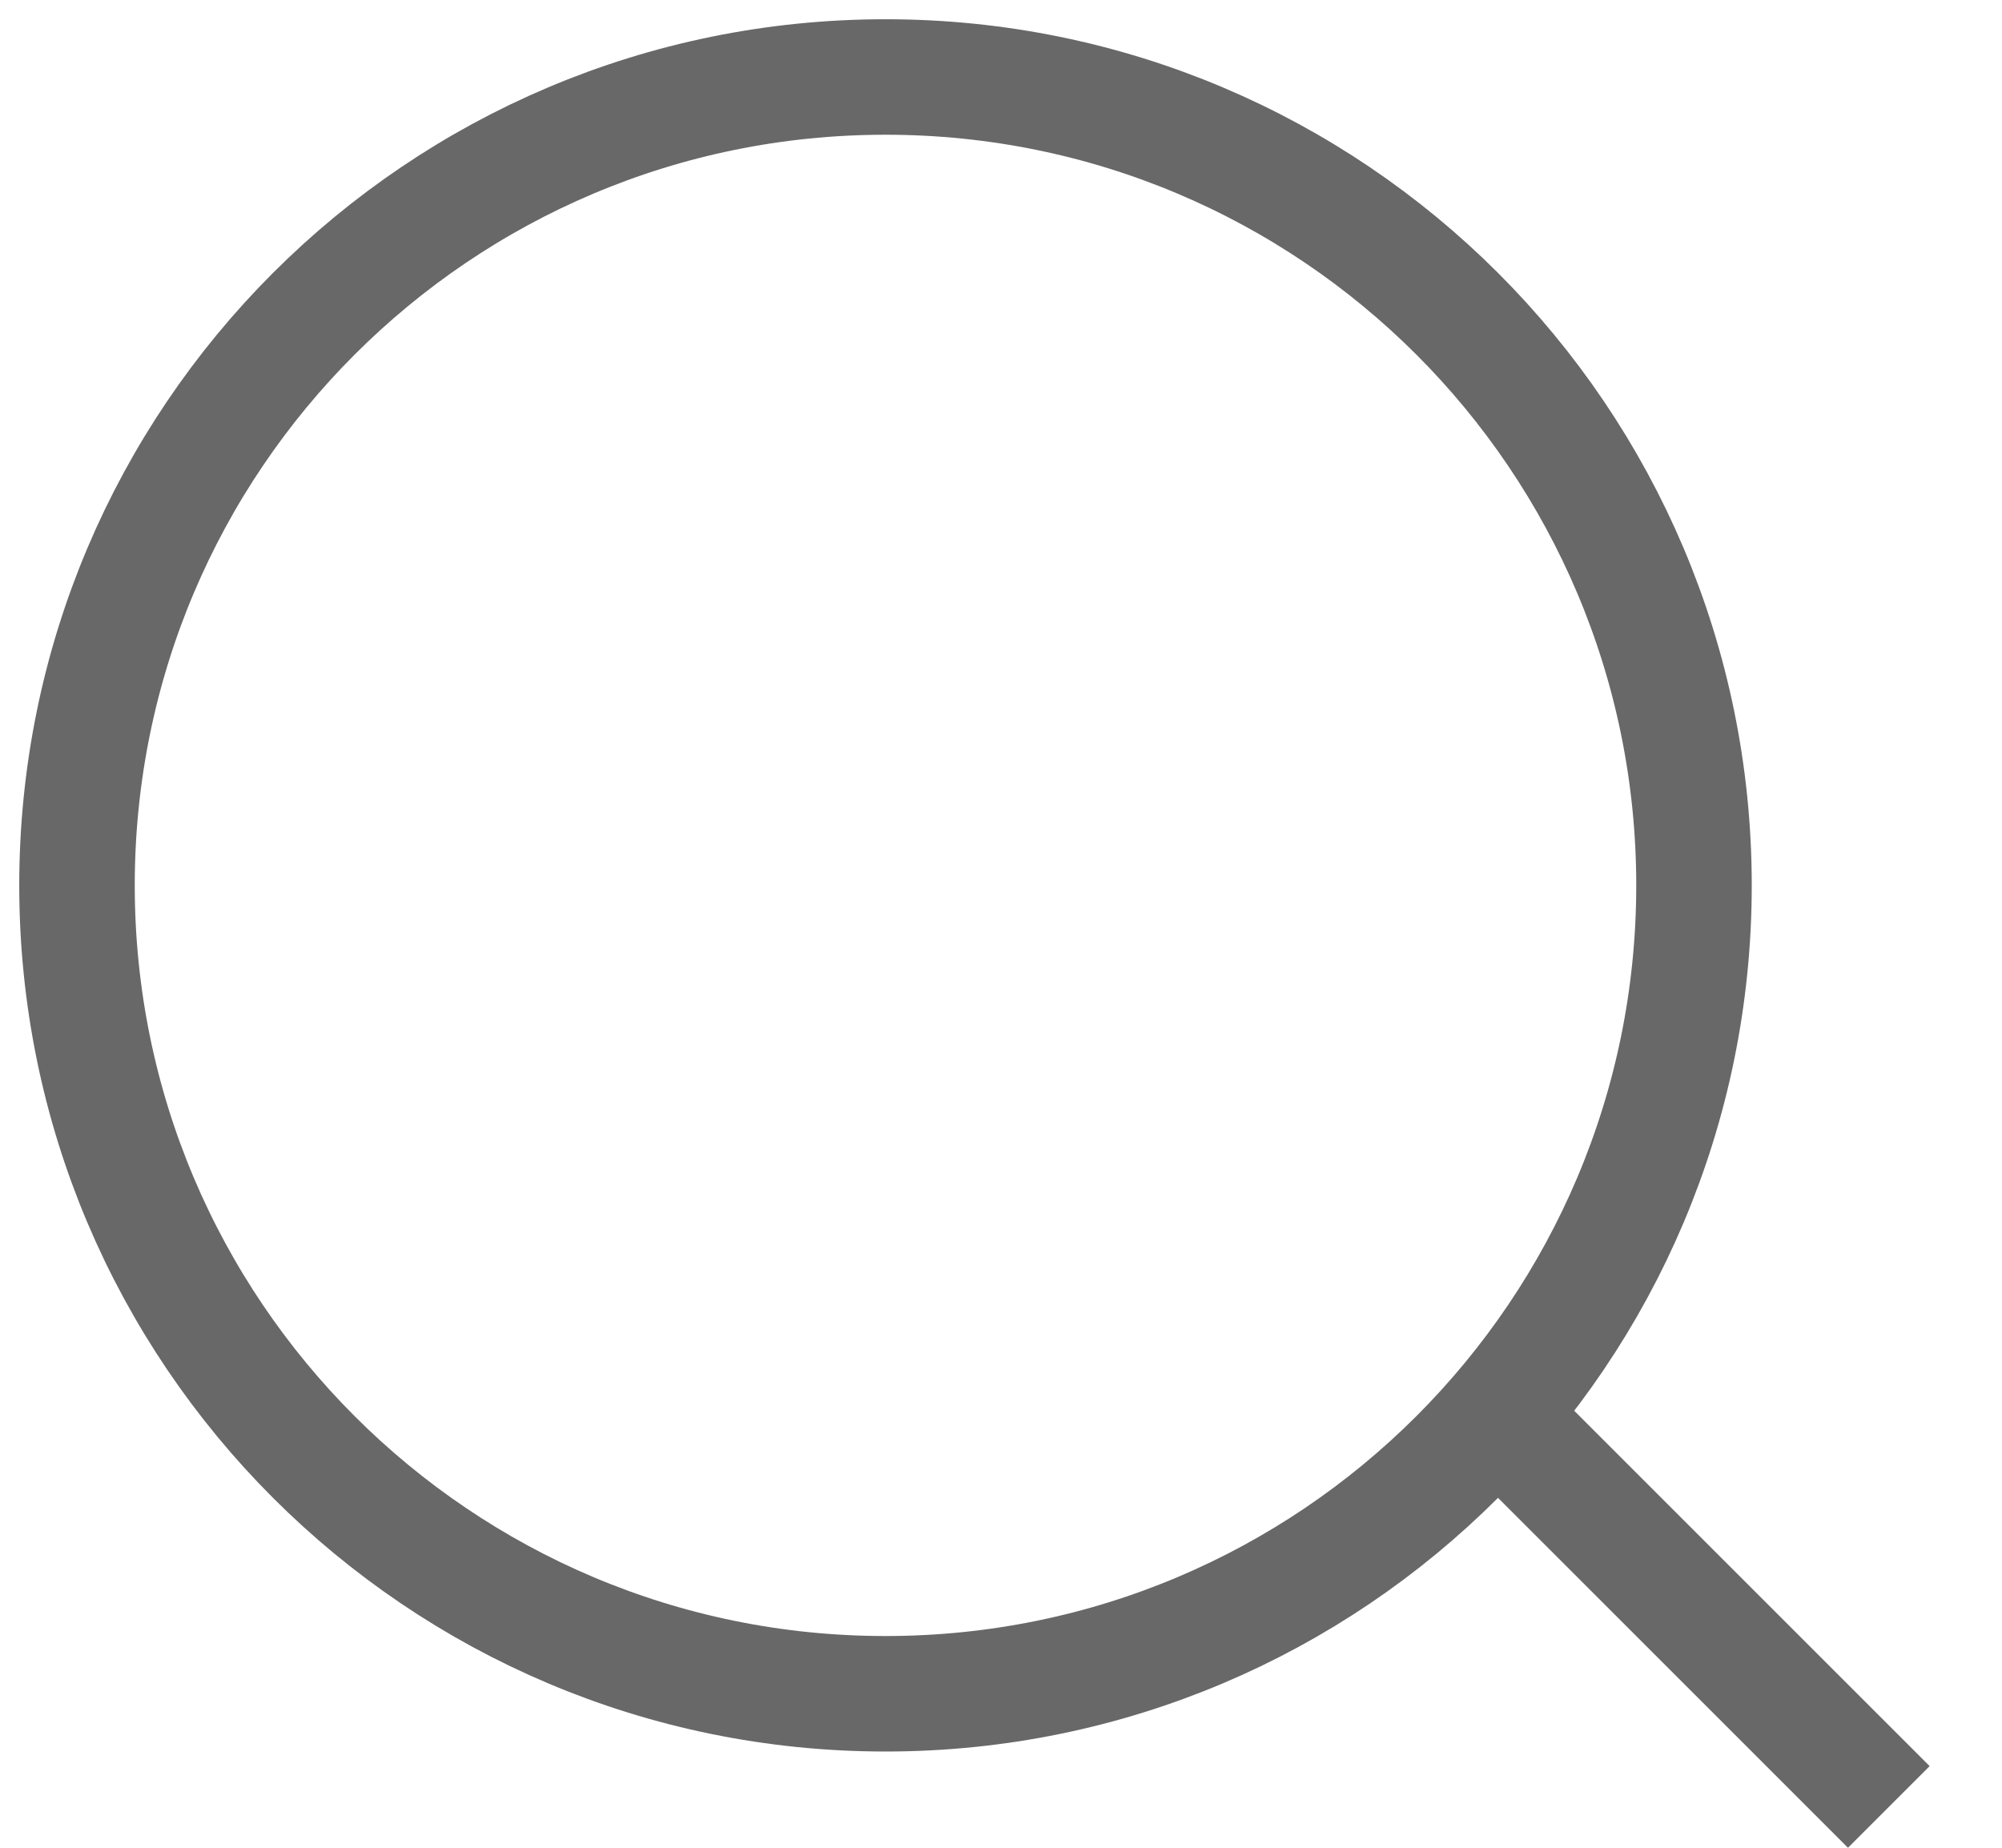
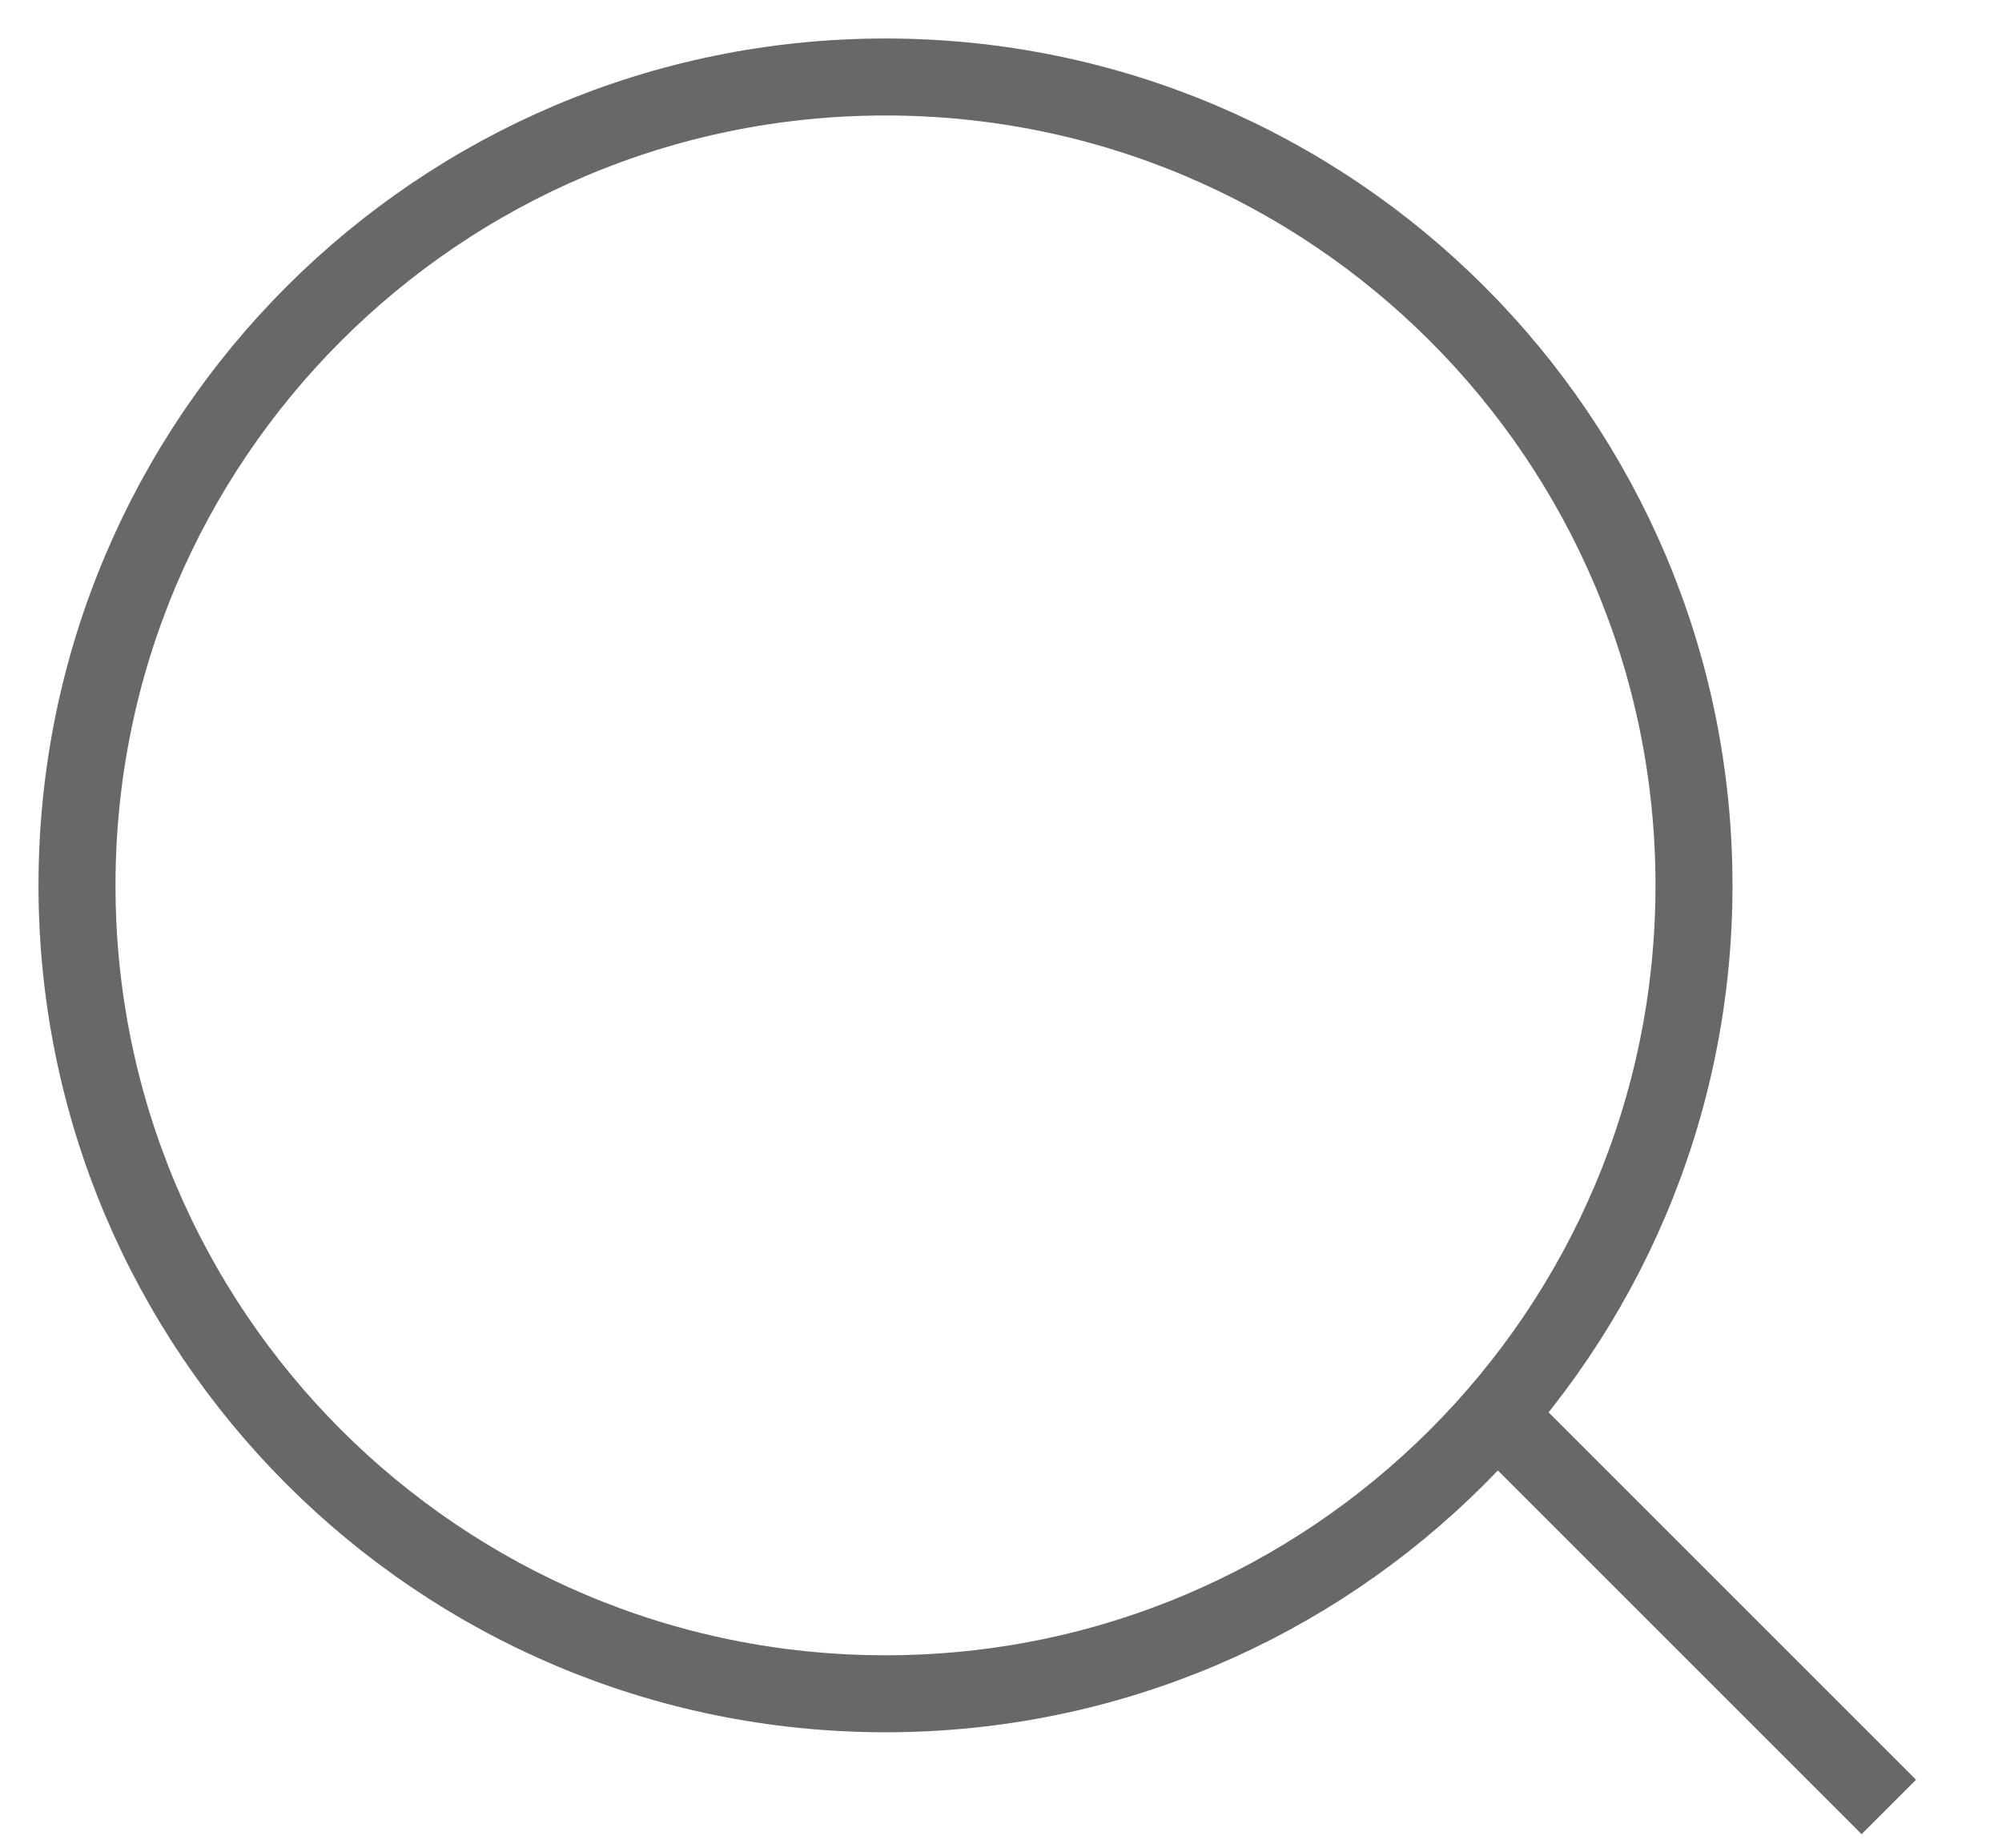
<svg xmlns="http://www.w3.org/2000/svg" width="26" height="24" viewBox="0 0 26 24" fill="none">
-   <circle cx="11.5" cy="11.5" r="10.5" stroke="#686868" stroke-width="1.5" />
-   <line x1="19.53" y1="18.47" x2="24.53" y2="23.47" stroke="#686868" stroke-width="1.5" />
+   <circle cx="11.5" cy="11.5" r="10.5" stroke="#686868" strokeWidth="1.5" />
+   <line x1="19.53" y1="18.47" x2="24.53" y2="23.47" stroke="#686868" strokeWidth="1.5" />
</svg>
